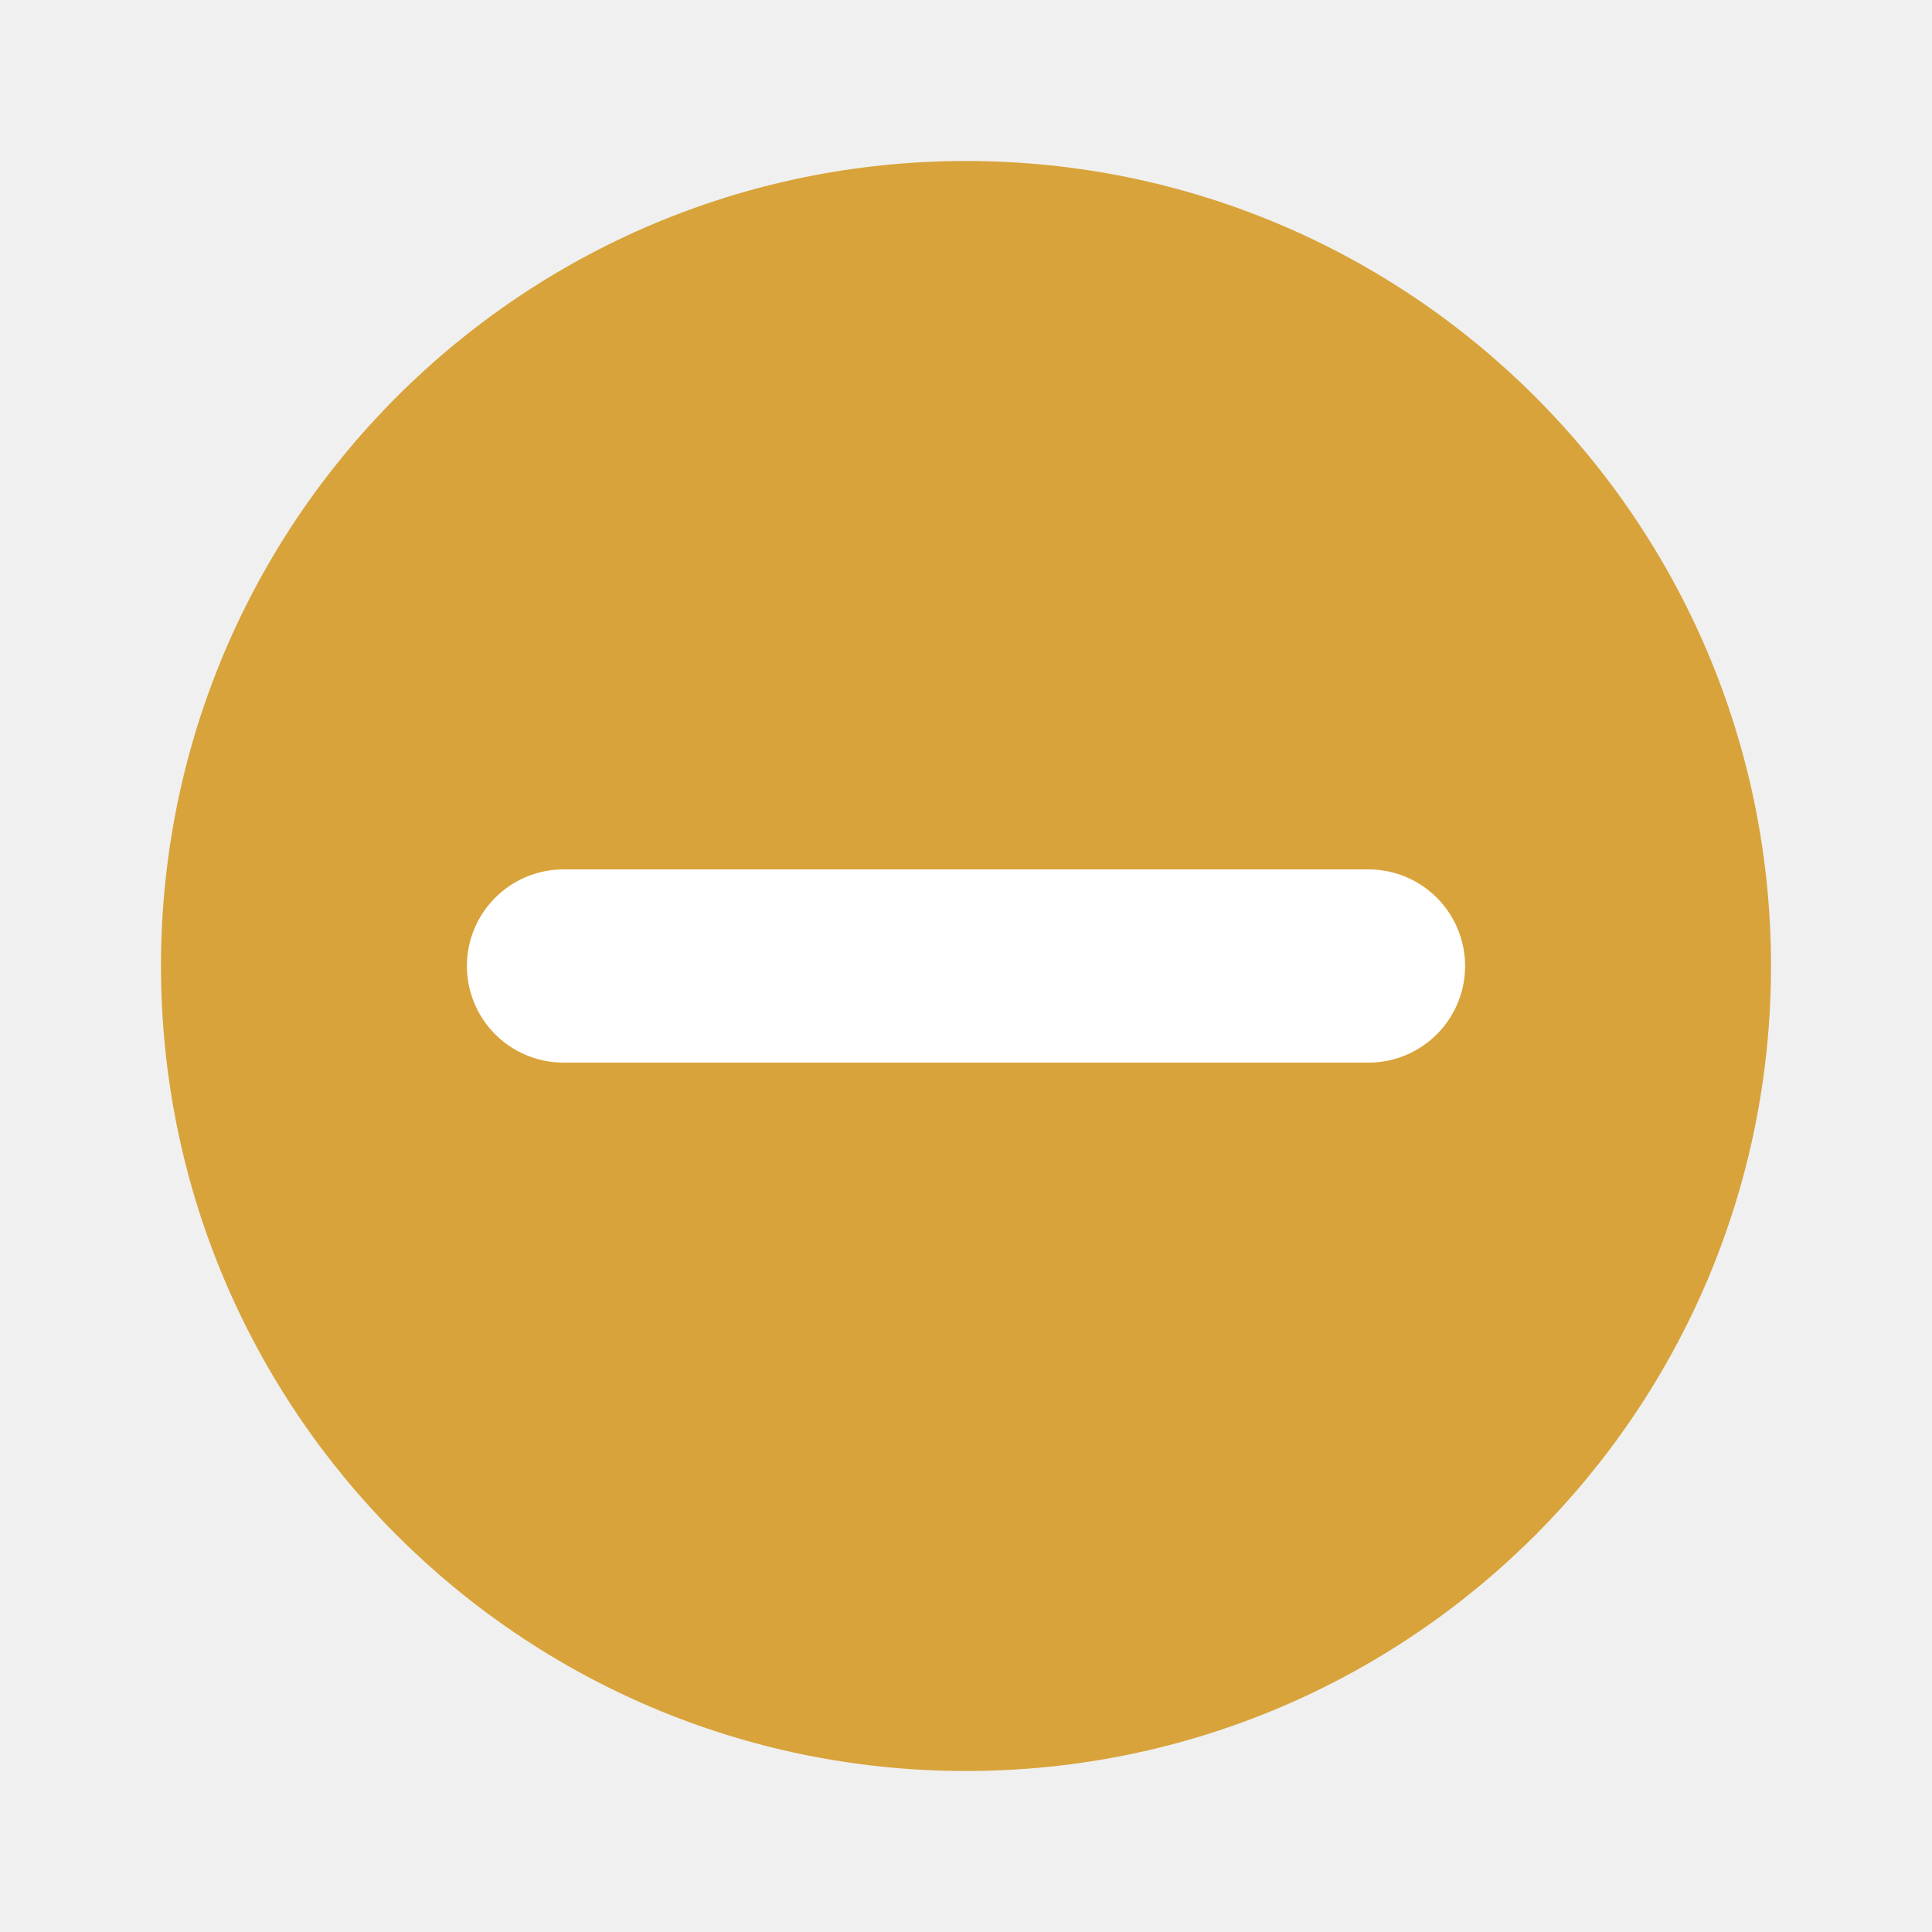
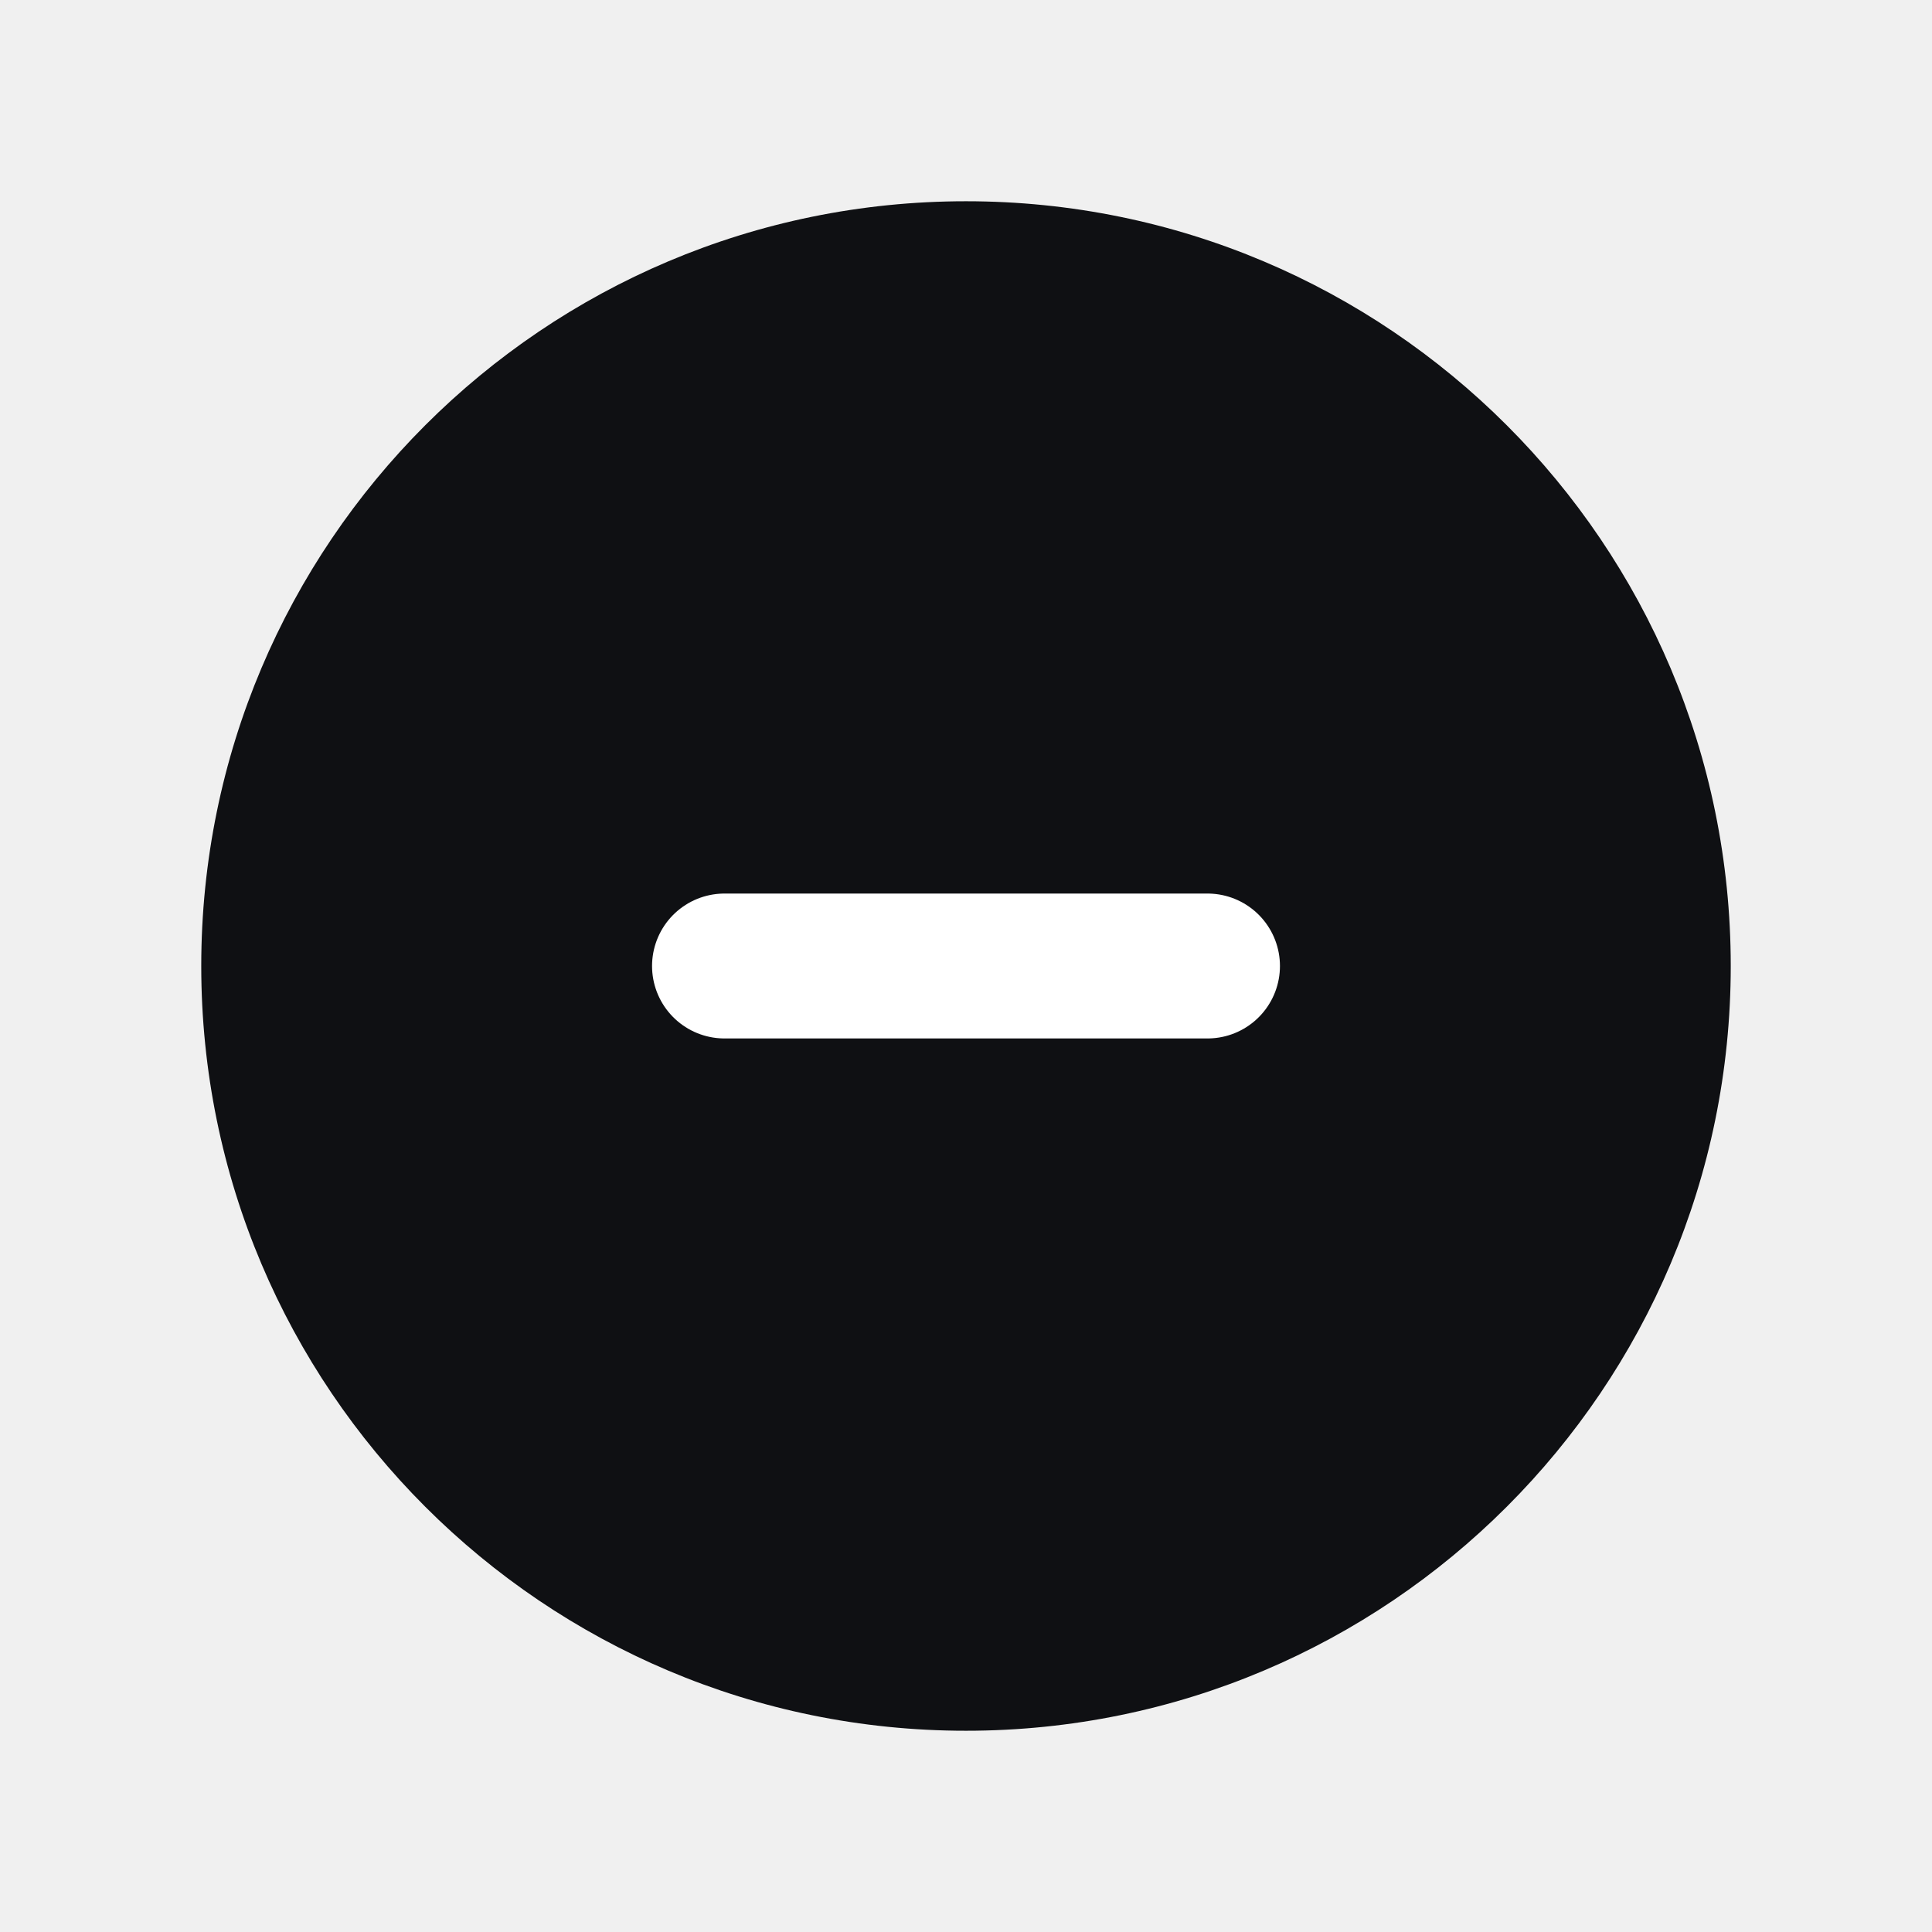
<svg xmlns="http://www.w3.org/2000/svg" width="24" height="24" viewBox="0 0 24 24">
-   <circle cx="12" cy="12" r="10" fill="#d8a33a" />
-   <path d="M7 12h10" stroke="#fff" stroke-width="2.4" stroke-linecap="round" />
+   <circle cx="12" cy="12" r="9.5" fill="#0f1013" />
+   <path d="M9 12h6" stroke="#ffffff" stroke-width="1.8" stroke-linecap="round" />
</svg>
